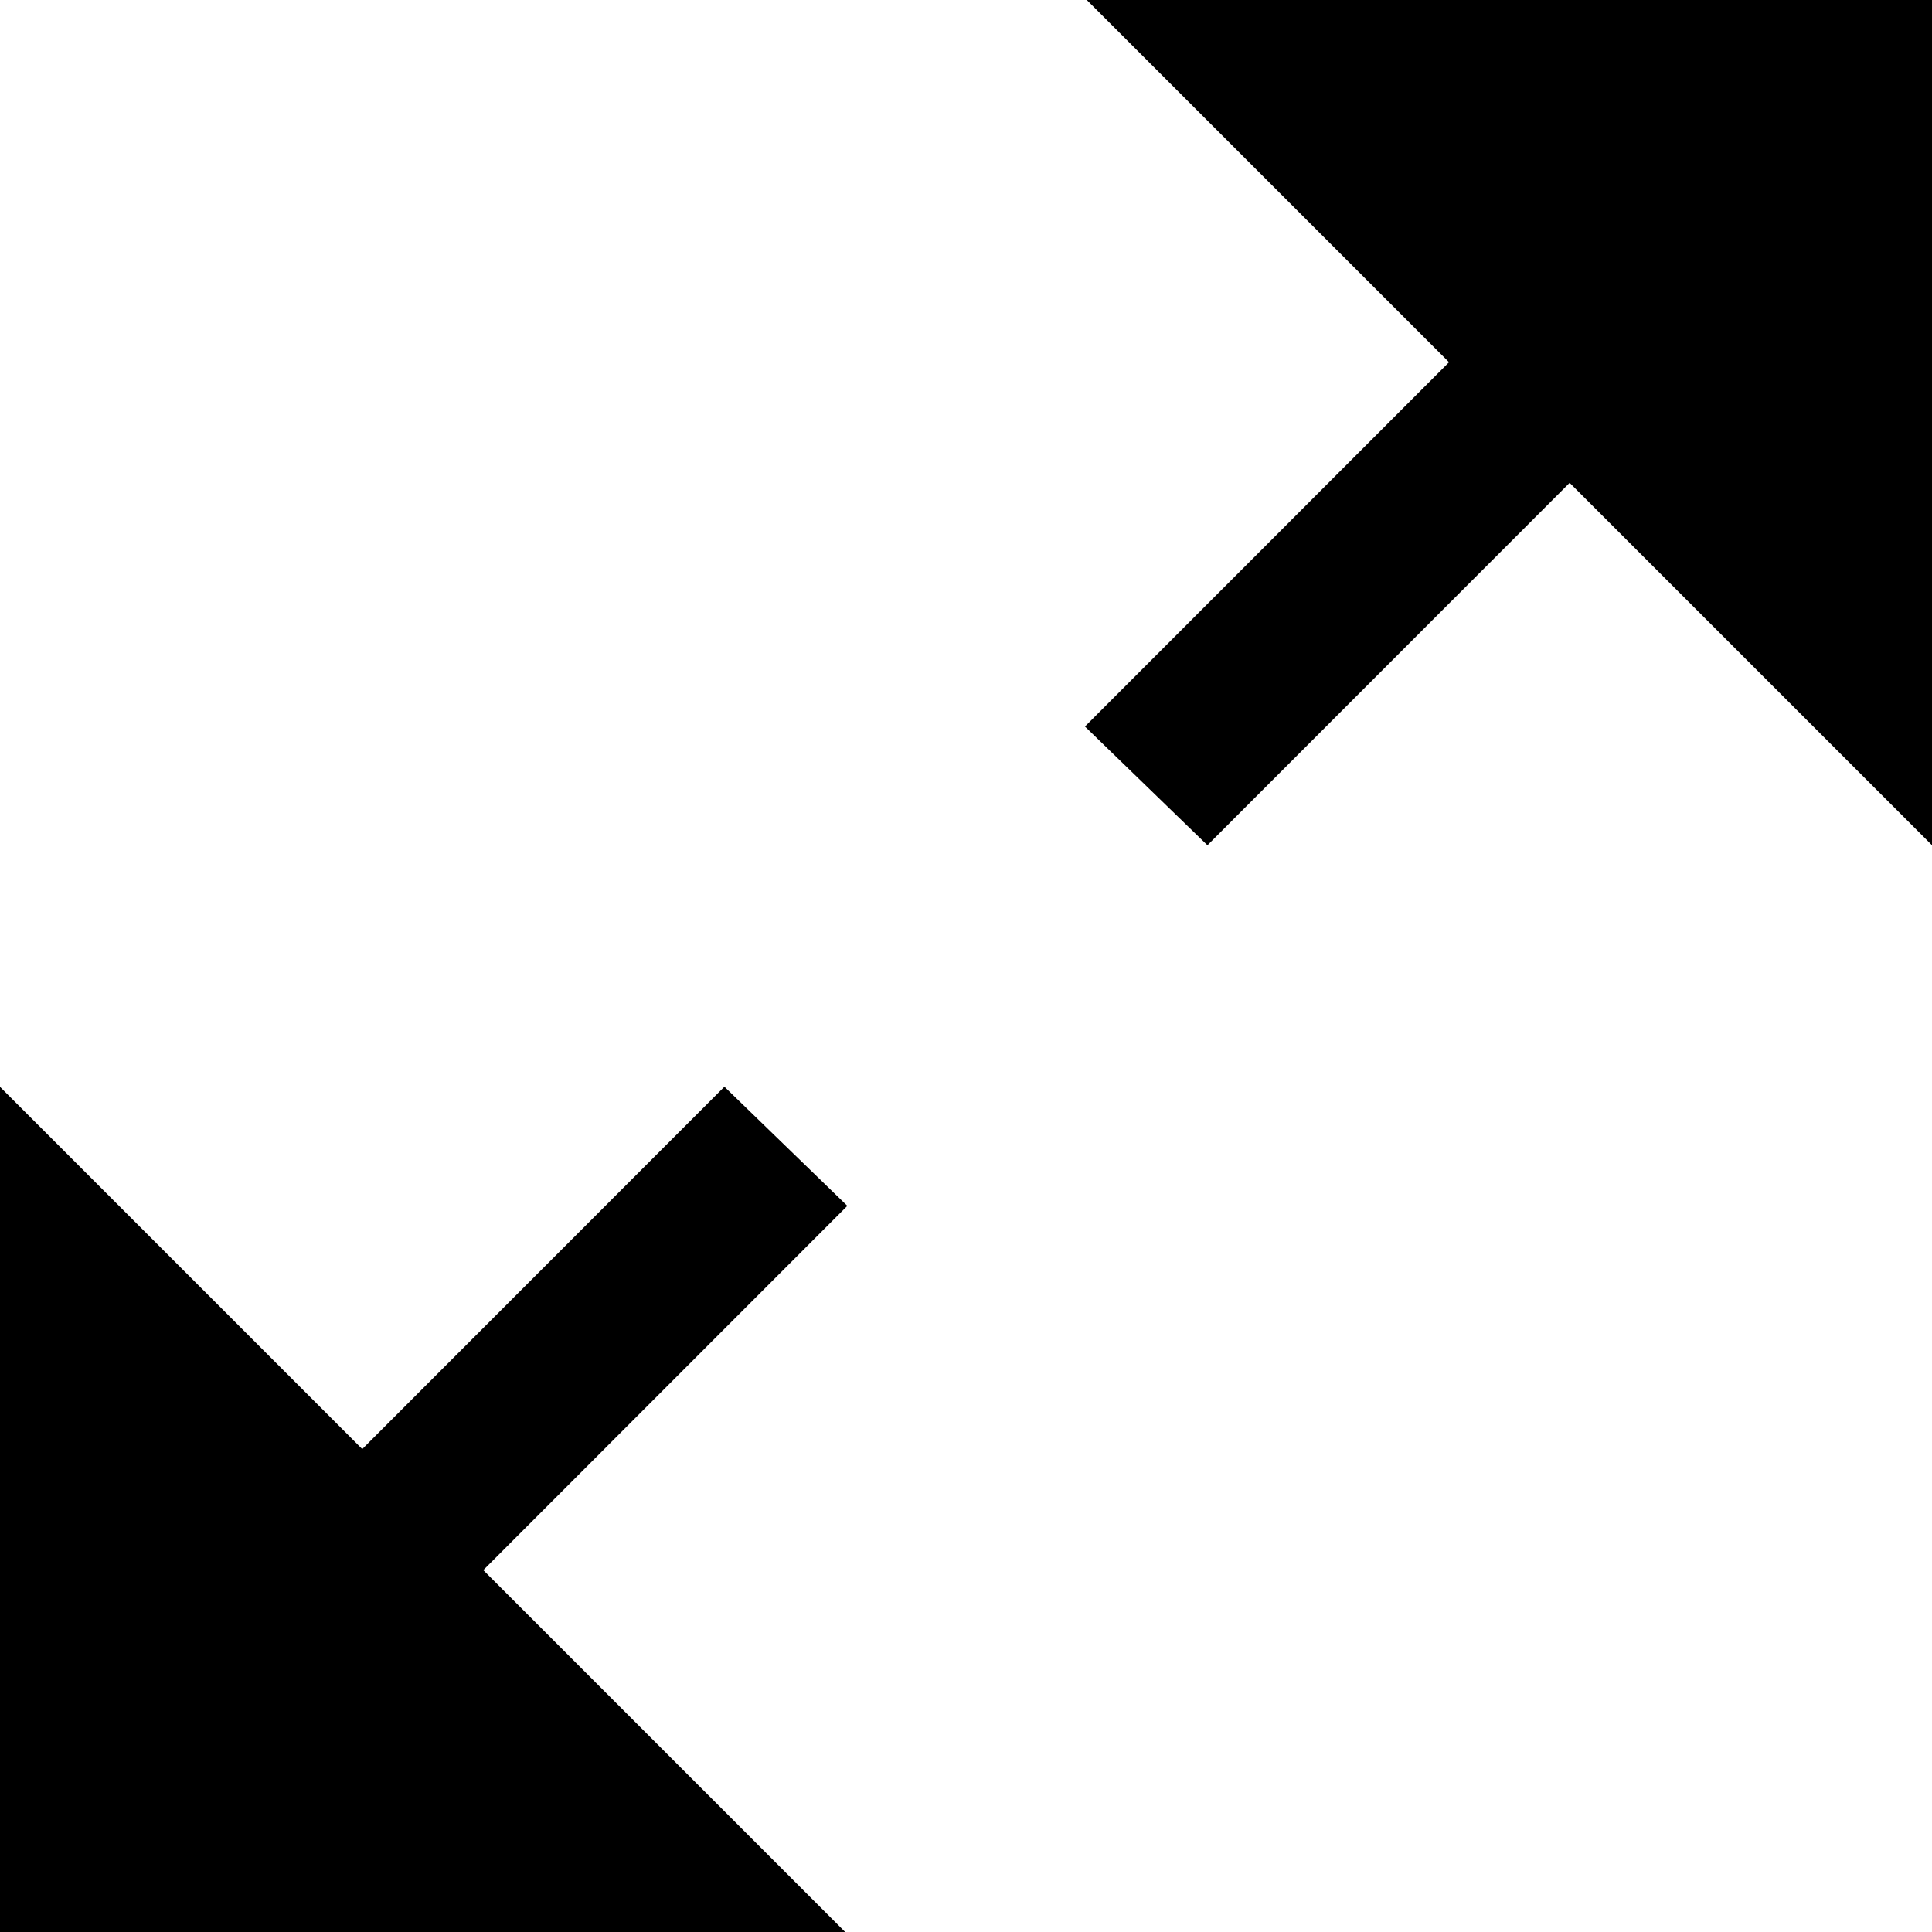
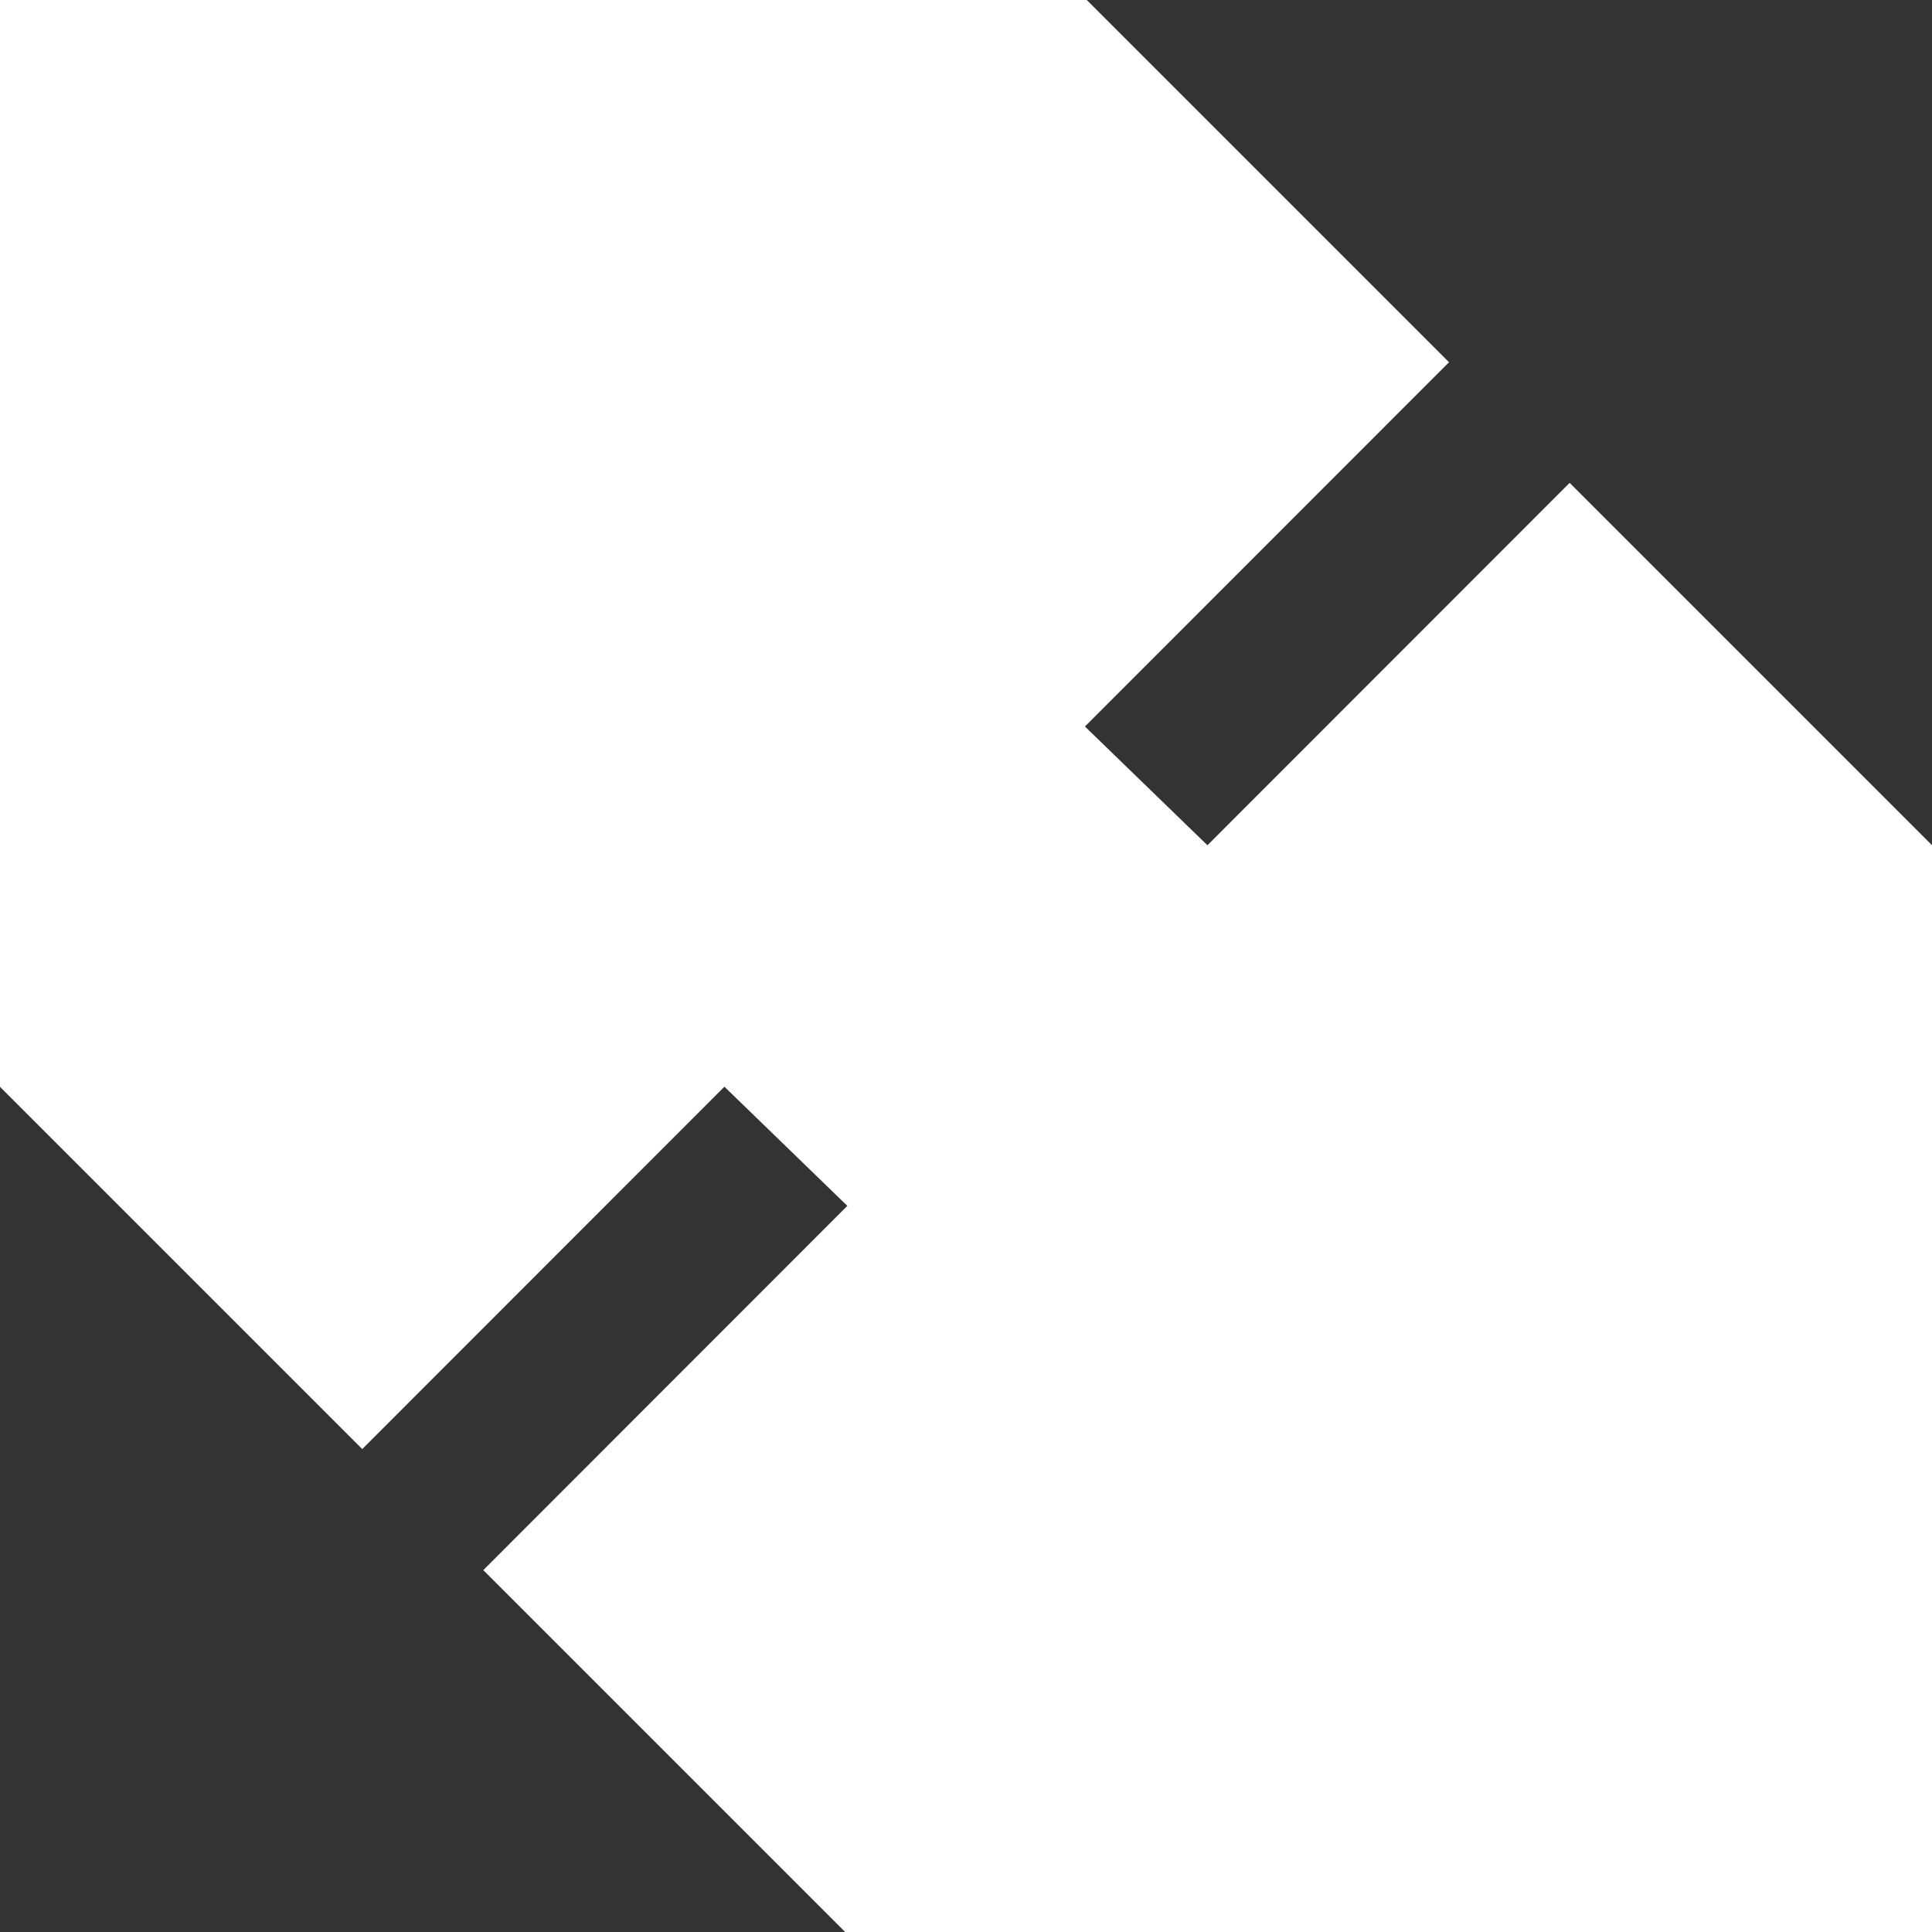
<svg xmlns="http://www.w3.org/2000/svg" width="16" height="16" viewBox="0 0 16 16" id="svg4307" version="1.1">
  <defs id="defs4309" />
  <g id="layer1" transform="translate(0,-1036.362)">
    <g transform="matrix(0.9983504,0,0,1,-159.7361,549.3622)" id="g4855" style="display:inline">
      <g id="g4889">
        <g id="g4139">
-           <g transform="matrix(-0.7512393,0,0,-0.75,180.5339,501)" id="g8150" style="display:inline;opacity:1;fill:#000000;fill-opacity:1;enable-background:new">
-             <g style="display:inline;fill:#000000;fill-opacity:1" id="g8152" transform="translate(0,-284)">
-               <path id="path8154" d="m 15.333,302.667 -9.333,-9.333 -5.4e-6,9.333 z" style="display:inline;opacity:1;fill:#000000;fill-opacity:1;stroke:none" />
+           <g transform="matrix(-0.7512393,0,0,-0.75,180.5339,501)" id="g8150" style="display:inline;opacity:1;fill:#333333;fill-opacity:1;enable-background:new">
+             <g style="display:inline;fill:#333333;fill-opacity:1" id="g8152" transform="translate(0,-284)">
+               <path id="path8154" d="m 15.333,302.667 -9.333,-9.333 -5.4e-6,9.333 z" style="display:inline;opacity:1;fill:#333333;fill-opacity:1;stroke:none" />
            </g>
          </g>
-           <g transform="matrix(0.7512393,0,0,0.75,155.4926,489)" id="g8162" style="display:inline;opacity:1;fill:#000000;fill-opacity:1;enable-background:new">
-             <g style="display:inline;fill:#000000;fill-opacity:1" id="g8164" transform="translate(0,-284)">
-               <path id="path8166" d="m 15.333,302.667 -9.333,-9.333 4.3e-6,9.333 z" style="display:inline;opacity:1;fill:#000000;fill-opacity:1;stroke:none" />
+           <g transform="matrix(0.7512393,0,0,0.75,155.4926,489)" id="g8162" style="display:inline;opacity:1;fill:#333333;fill-opacity:1;enable-background:new">
+             <g style="display:inline;fill:#333333;fill-opacity:1" id="g8164" transform="translate(0,-284)">
+               <path id="path8166" d="m 15.333,302.667 -9.333,-9.333 4.3e-6,9.333 z" style="display:inline;opacity:1;fill:#333333;fill-opacity:1;stroke:none" />
            </g>
          </g>
-           <rect transform="matrix(-0.718613,-0.6954101,0.7075057,-0.7067076,0,0)" y="-246.701" x="-469.729" height="5.679" width="1.419" id="rect8168" style="opacity:1;fill:#000000;fill-opacity:1;stroke:#141414;stroke-width:0;stroke-linecap:butt;stroke-linejoin:round;stroke-miterlimit:4;stroke-dasharray:none;stroke-dashoffset:0;stroke-opacity:1" />
-           <rect style="opacity:1;fill:#000000;fill-opacity:1;stroke:#141414;stroke-width:0;stroke-linecap:butt;stroke-linejoin:round;stroke-miterlimit:4;stroke-dasharray:none;stroke-dashoffset:0;stroke-opacity:1" id="rect12686" width="1.414" height="7.099" x="-469.727" y="-236.798" transform="matrix(-0.718613,-0.6954101,0.7075057,-0.7067076,0,0)" />
+           <rect transform="matrix(-0.718613,-0.6954101,0.7075057,-0.7067076,0,0)" y="-246.701" x="-469.729" height="5.679" width="1.419" id="rect8168" style="opacity:1;fill:#333333;fill-opacity:1;stroke:#141414;stroke-width:0;stroke-linecap:butt;stroke-linejoin:round;stroke-miterlimit:4;stroke-dasharray:none;stroke-dashoffset:0;stroke-opacity:1" />
+           <rect style="opacity:1;fill:#333333;fill-opacity:1;stroke:#141414;stroke-width:0;stroke-linecap:butt;stroke-linejoin:round;stroke-miterlimit:4;stroke-dasharray:none;stroke-dashoffset:0;stroke-opacity:1" id="rect12686" width="1.414" height="7.099" x="-469.727" y="-236.798" transform="matrix(-0.718613,-0.6954101,0.7075057,-0.7067076,0,0)" />
        </g>
      </g>
    </g>
  </g>
</svg>
